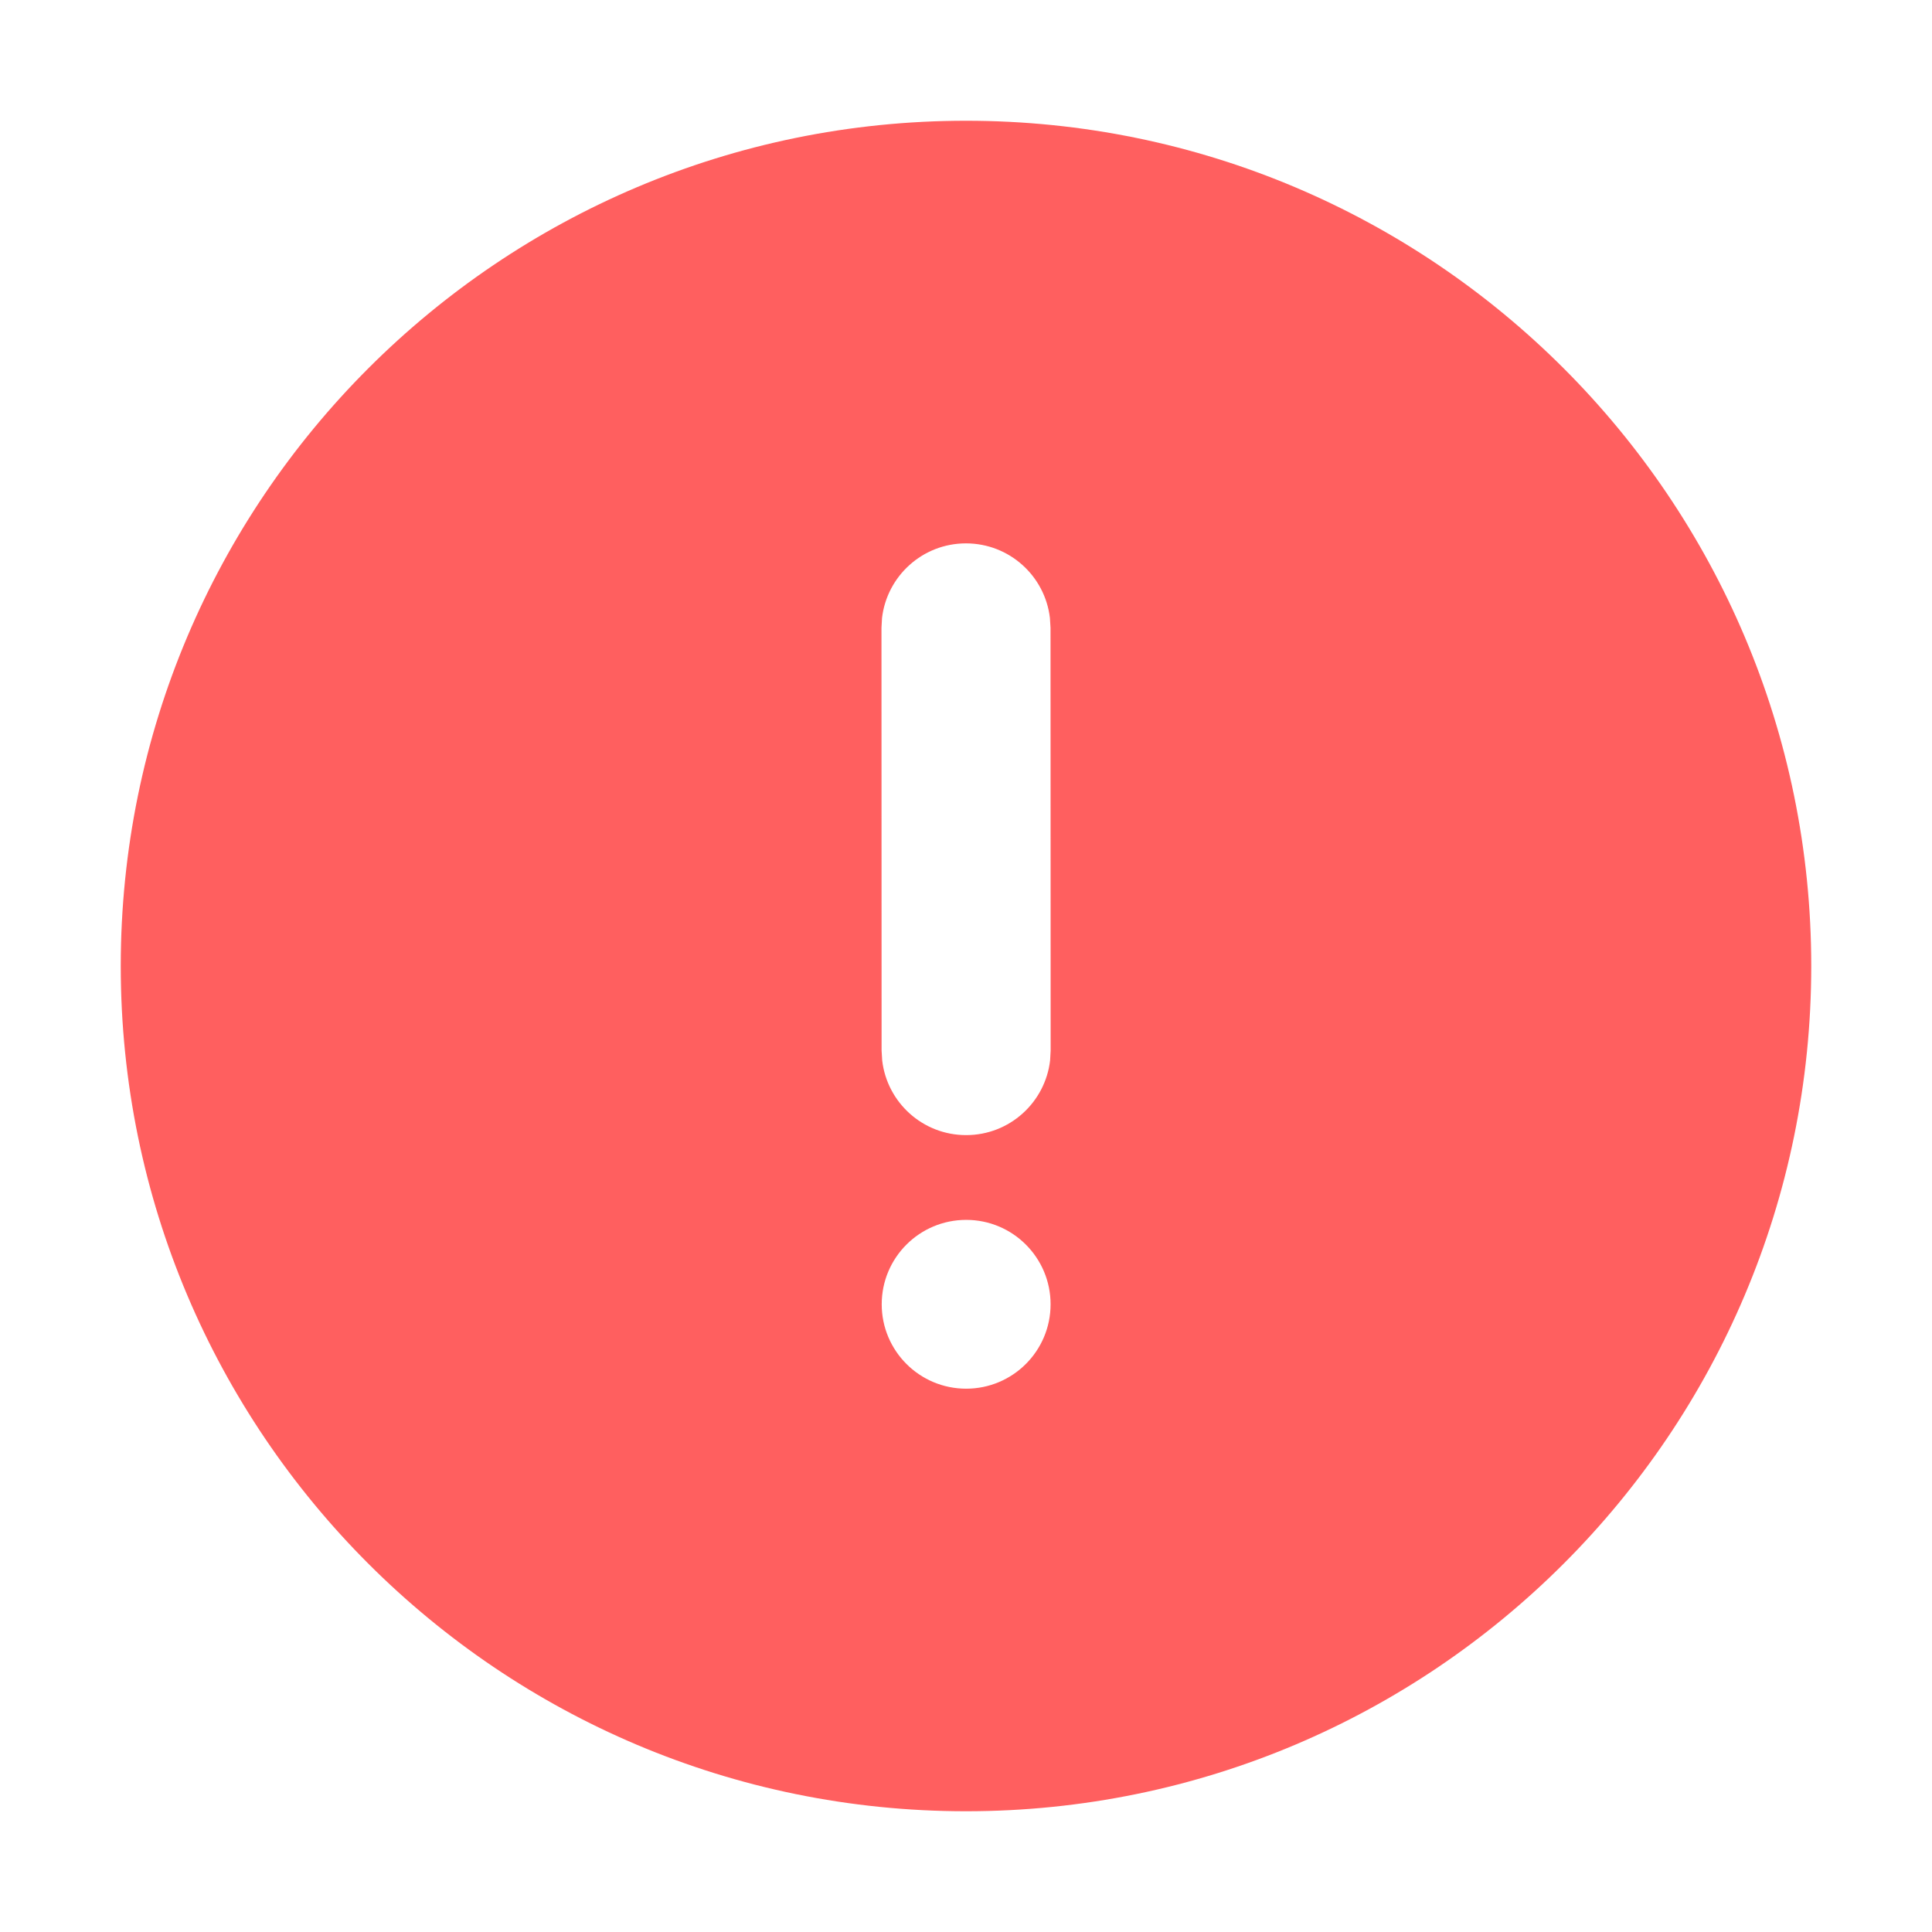
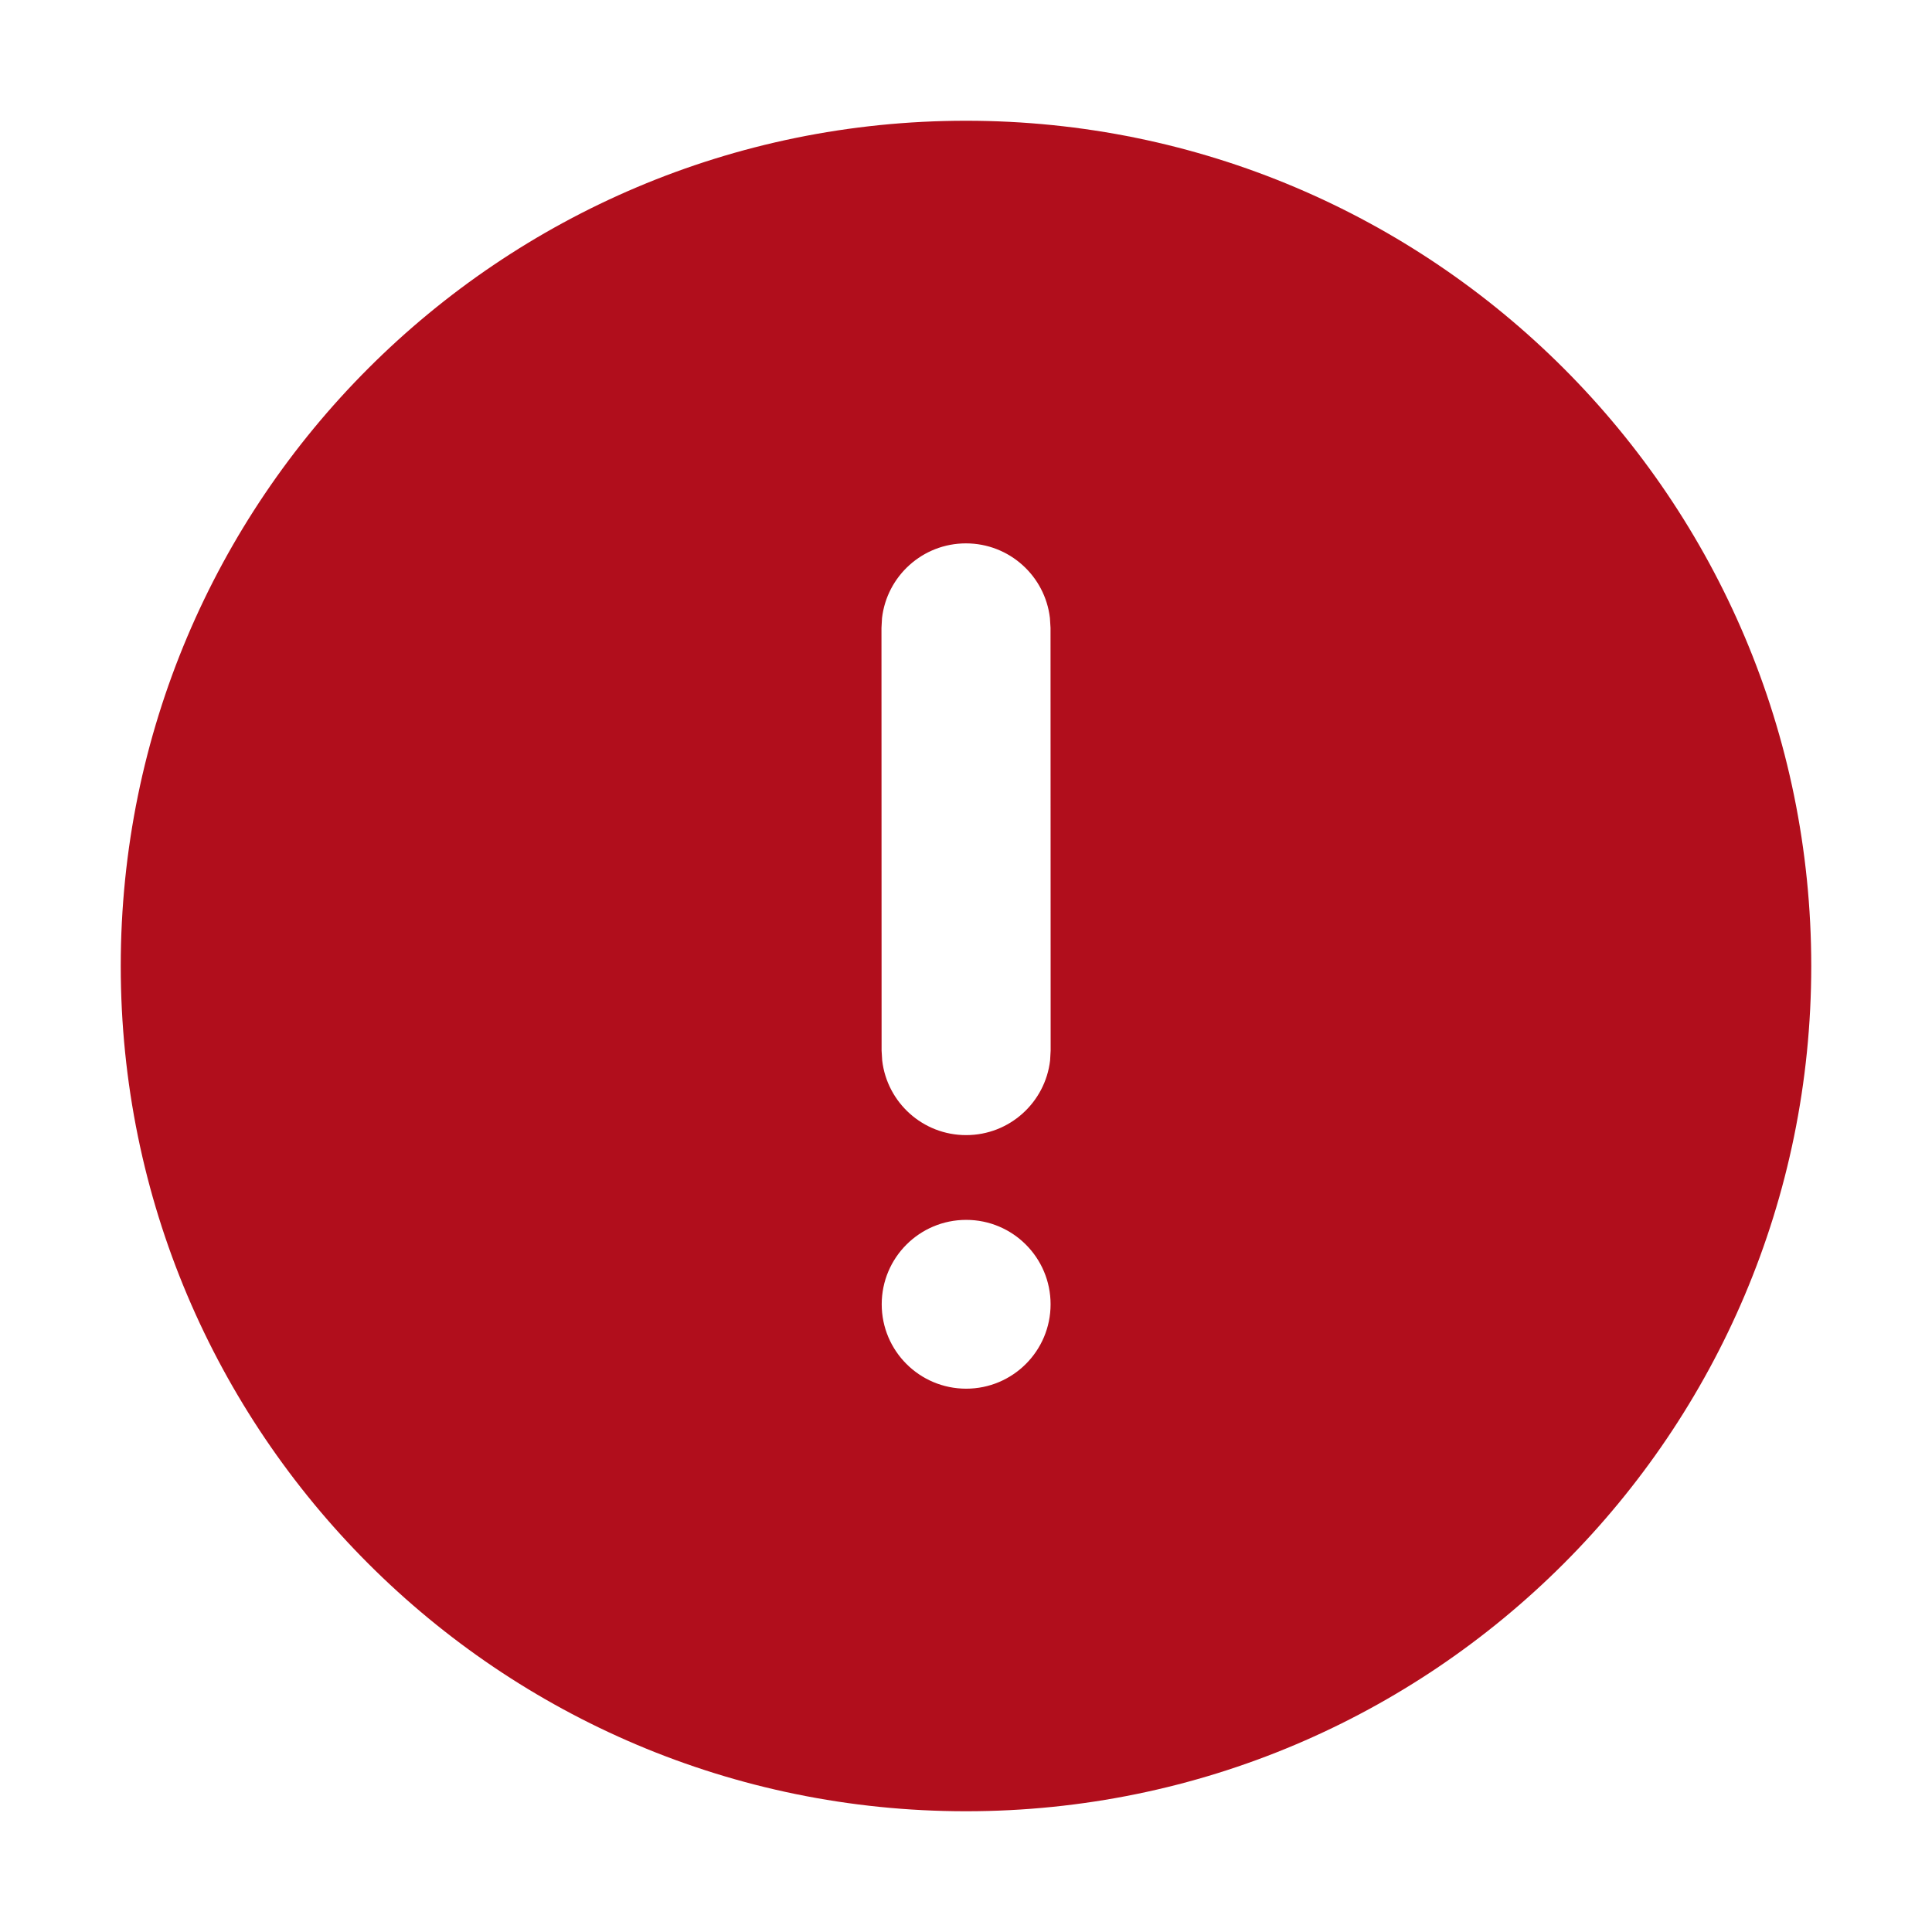
<svg xmlns="http://www.w3.org/2000/svg" width="32" height="32" viewBox="0 0 32 32" fill="none">
-   <path d="M16 2C23.732 2 30 8.269 30 16C30 23.731 23.732 30 16 30C8.268 30 2 23.731 2 16C2 8.269 8.268 2 16 2ZM16.003 20.205C15.23 20.205 14.604 20.831 14.604 21.603C14.604 22.375 15.23 23.001 16.003 23.001C16.775 23.001 17.401 22.375 17.401 21.603C17.401 20.831 16.775 20.205 16.003 20.205ZM15.999 9C15.281 9 14.69 9.541 14.609 10.237L14.6 10.4L14.602 17.402L14.612 17.565C14.693 18.261 15.285 18.802 16.003 18.801C16.721 18.801 17.312 18.26 17.393 17.564L17.402 17.401L17.4 10.399L17.39 10.236C17.309 9.54 16.718 9 15.999 9Z" fill="#FF5F5F" />
+   <path d="M16 2C23.732 2 30 8.269 30 16C30 23.731 23.732 30 16 30C8.268 30 2 23.731 2 16C2 8.269 8.268 2 16 2ZM16.003 20.205C15.23 20.205 14.604 20.831 14.604 21.603C14.604 22.375 15.23 23.001 16.003 23.001C16.775 23.001 17.401 22.375 17.401 21.603C17.401 20.831 16.775 20.205 16.003 20.205ZM15.999 9C15.281 9 14.69 9.541 14.609 10.237L14.6 10.4L14.602 17.402L14.612 17.565C14.693 18.261 15.285 18.802 16.003 18.801C16.721 18.801 17.312 18.26 17.393 17.564L17.402 17.401L17.4 10.399L17.39 10.236C17.309 9.54 16.718 9 15.999 9Z" fill="#b10e1c" />
</svg>
